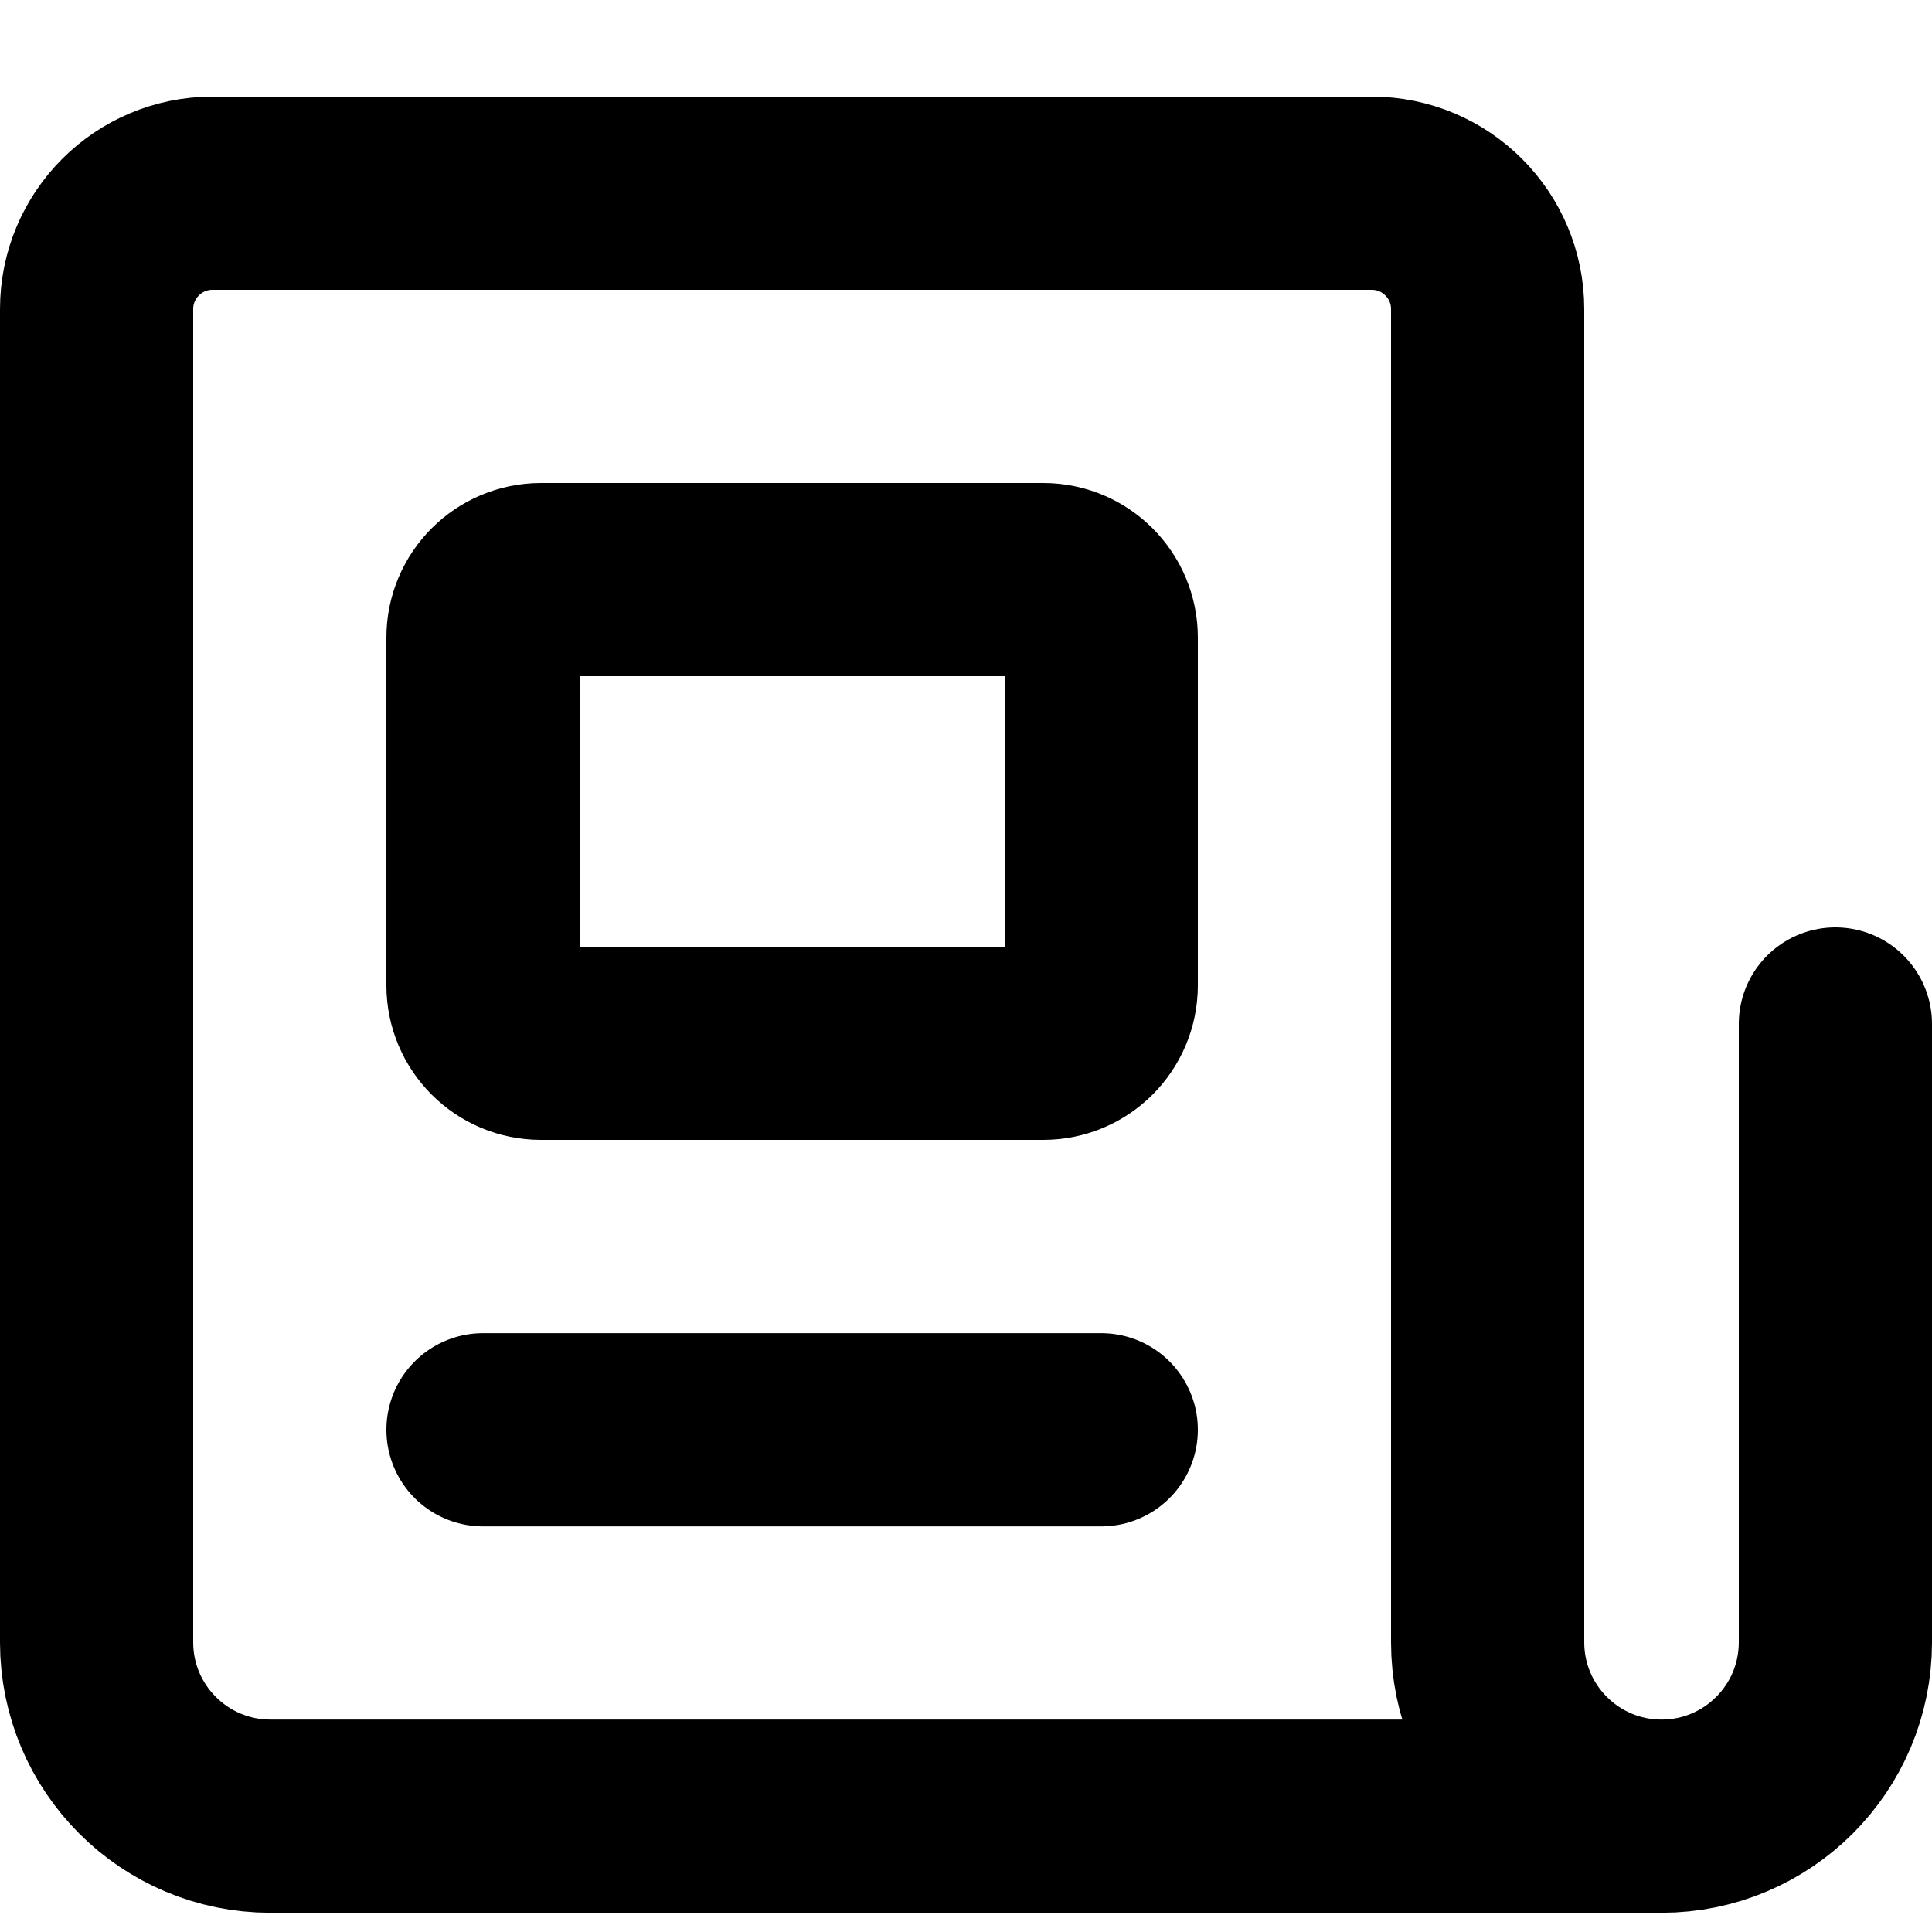
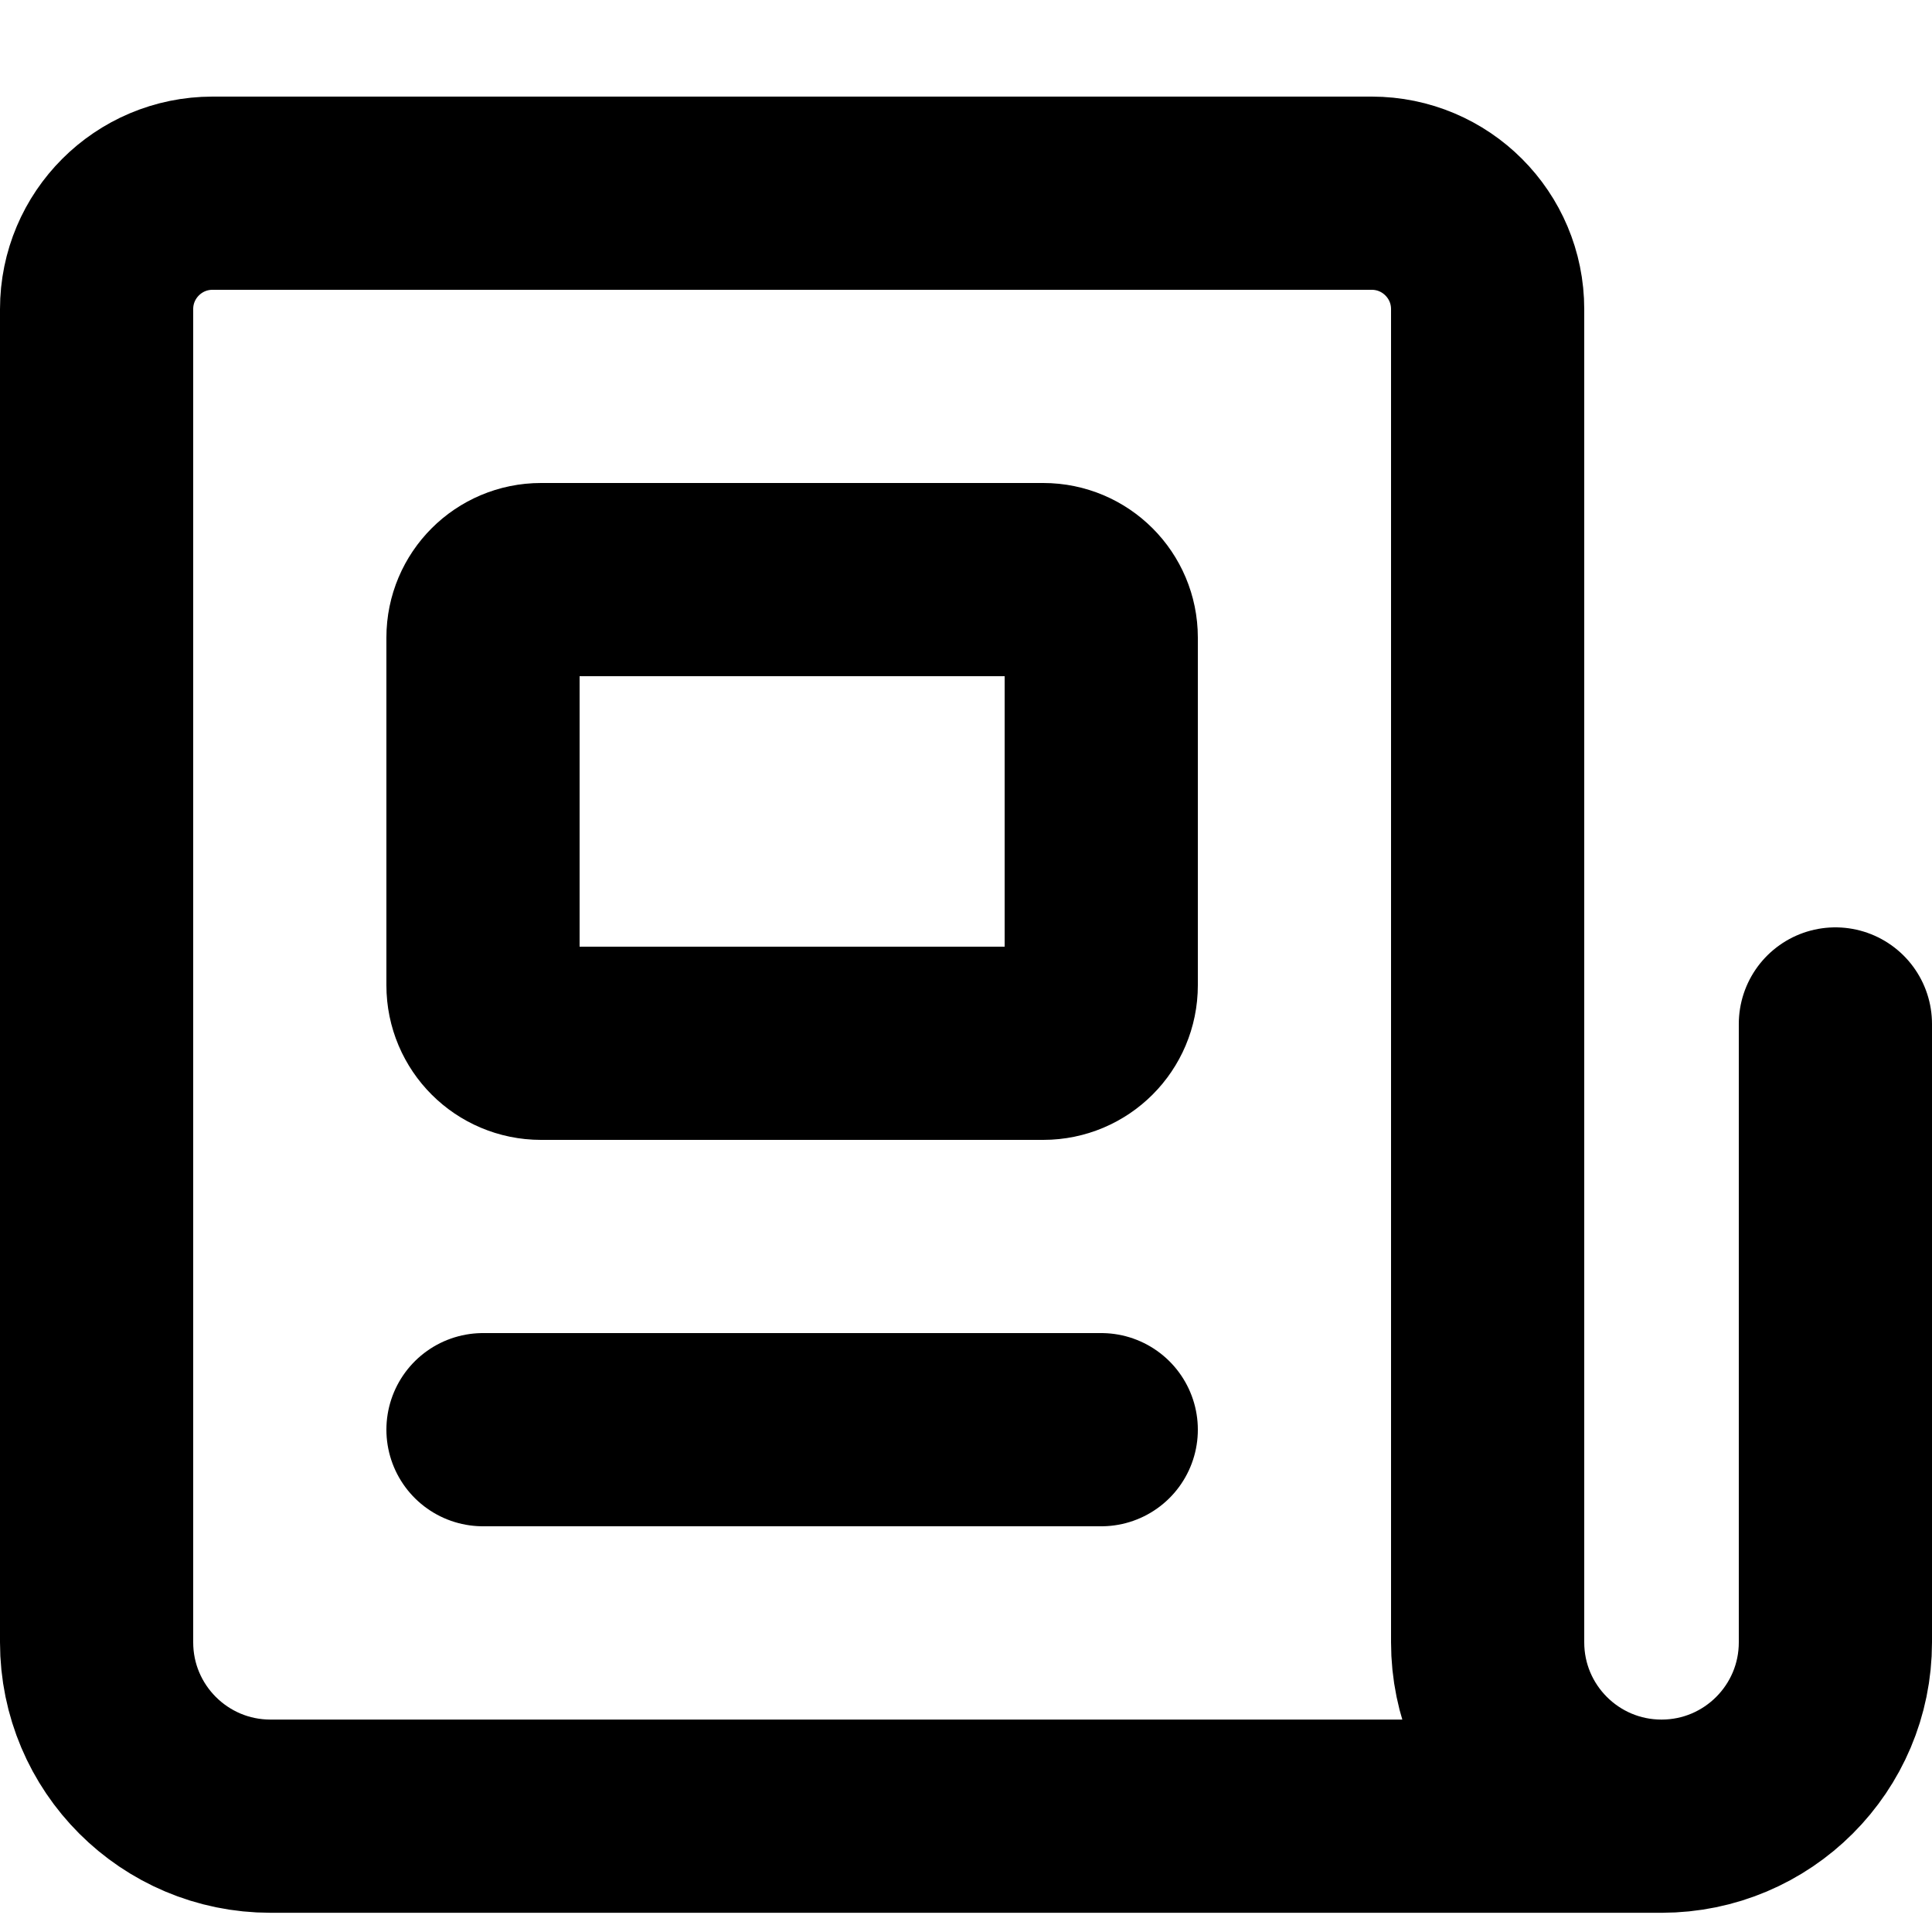
<svg xmlns="http://www.w3.org/2000/svg" viewBox="0 0 20 20" fill="none">
-   <path d="M19 10.6V17.001C19 17.995 18.194 18.801 17.2 18.801M17.2 18.801C16.206 18.801 15.4 17.995 15.4 17.001V3.2C15.4 2.537 14.863 2 14.2 2H2.2C1.537 2 1 2.537 1 3.2V17.001C1 17.995 1.806 18.801 2.8 18.801H17.2Z" stroke="currentColor" stroke-width="2" stroke-linecap="round" stroke-linejoin="round" />
-   <path d="M5 14.801H11.4" stroke="currentColor" stroke-width="2" stroke-linecap="round" stroke-linejoin="round" />
-   <path fill-rule="evenodd" clip-rule="evenodd" d="M5 6.6C5 6.269 5.269 6 5.6 6H10.8C11.131 6 11.4 6.269 11.4 6.6V10.2C11.4 10.532 11.131 10.8 10.8 10.8H5.6C5.269 10.8 5 10.532 5 10.2V6.6Z" stroke="currentColor" stroke-width="2" stroke-linecap="round" stroke-linejoin="round" />
+   <path d="M19 10.6v6.401a1.8 1.8 0 0 1-1.8 1.8m0 0a1.8 1.8 0 0 1-1.8-1.8v-13.8A1.2 1.2 0 0 0 14.2 2h-12A1.2 1.2 0 0 0 1 3.2v13.801a1.8 1.8 0 0 0 1.8 1.8h14.4ZM5 14.8h6.4" stroke="currentColor" stroke-width="2" stroke-linecap="round" stroke-linejoin="round" />
+   <path fill-rule="evenodd" clip-rule="evenodd" d="M5 6.6a.6.6 0 0 1 .6-.6h5.2a.6.6 0 0 1 .6.6v3.6a.6.6 0 0 1-.6.6H5.6a.6.6 0 0 1-.6-.6V6.6Z" stroke="currentColor" stroke-width="2" stroke-linecap="round" stroke-linejoin="round" />
</svg>
